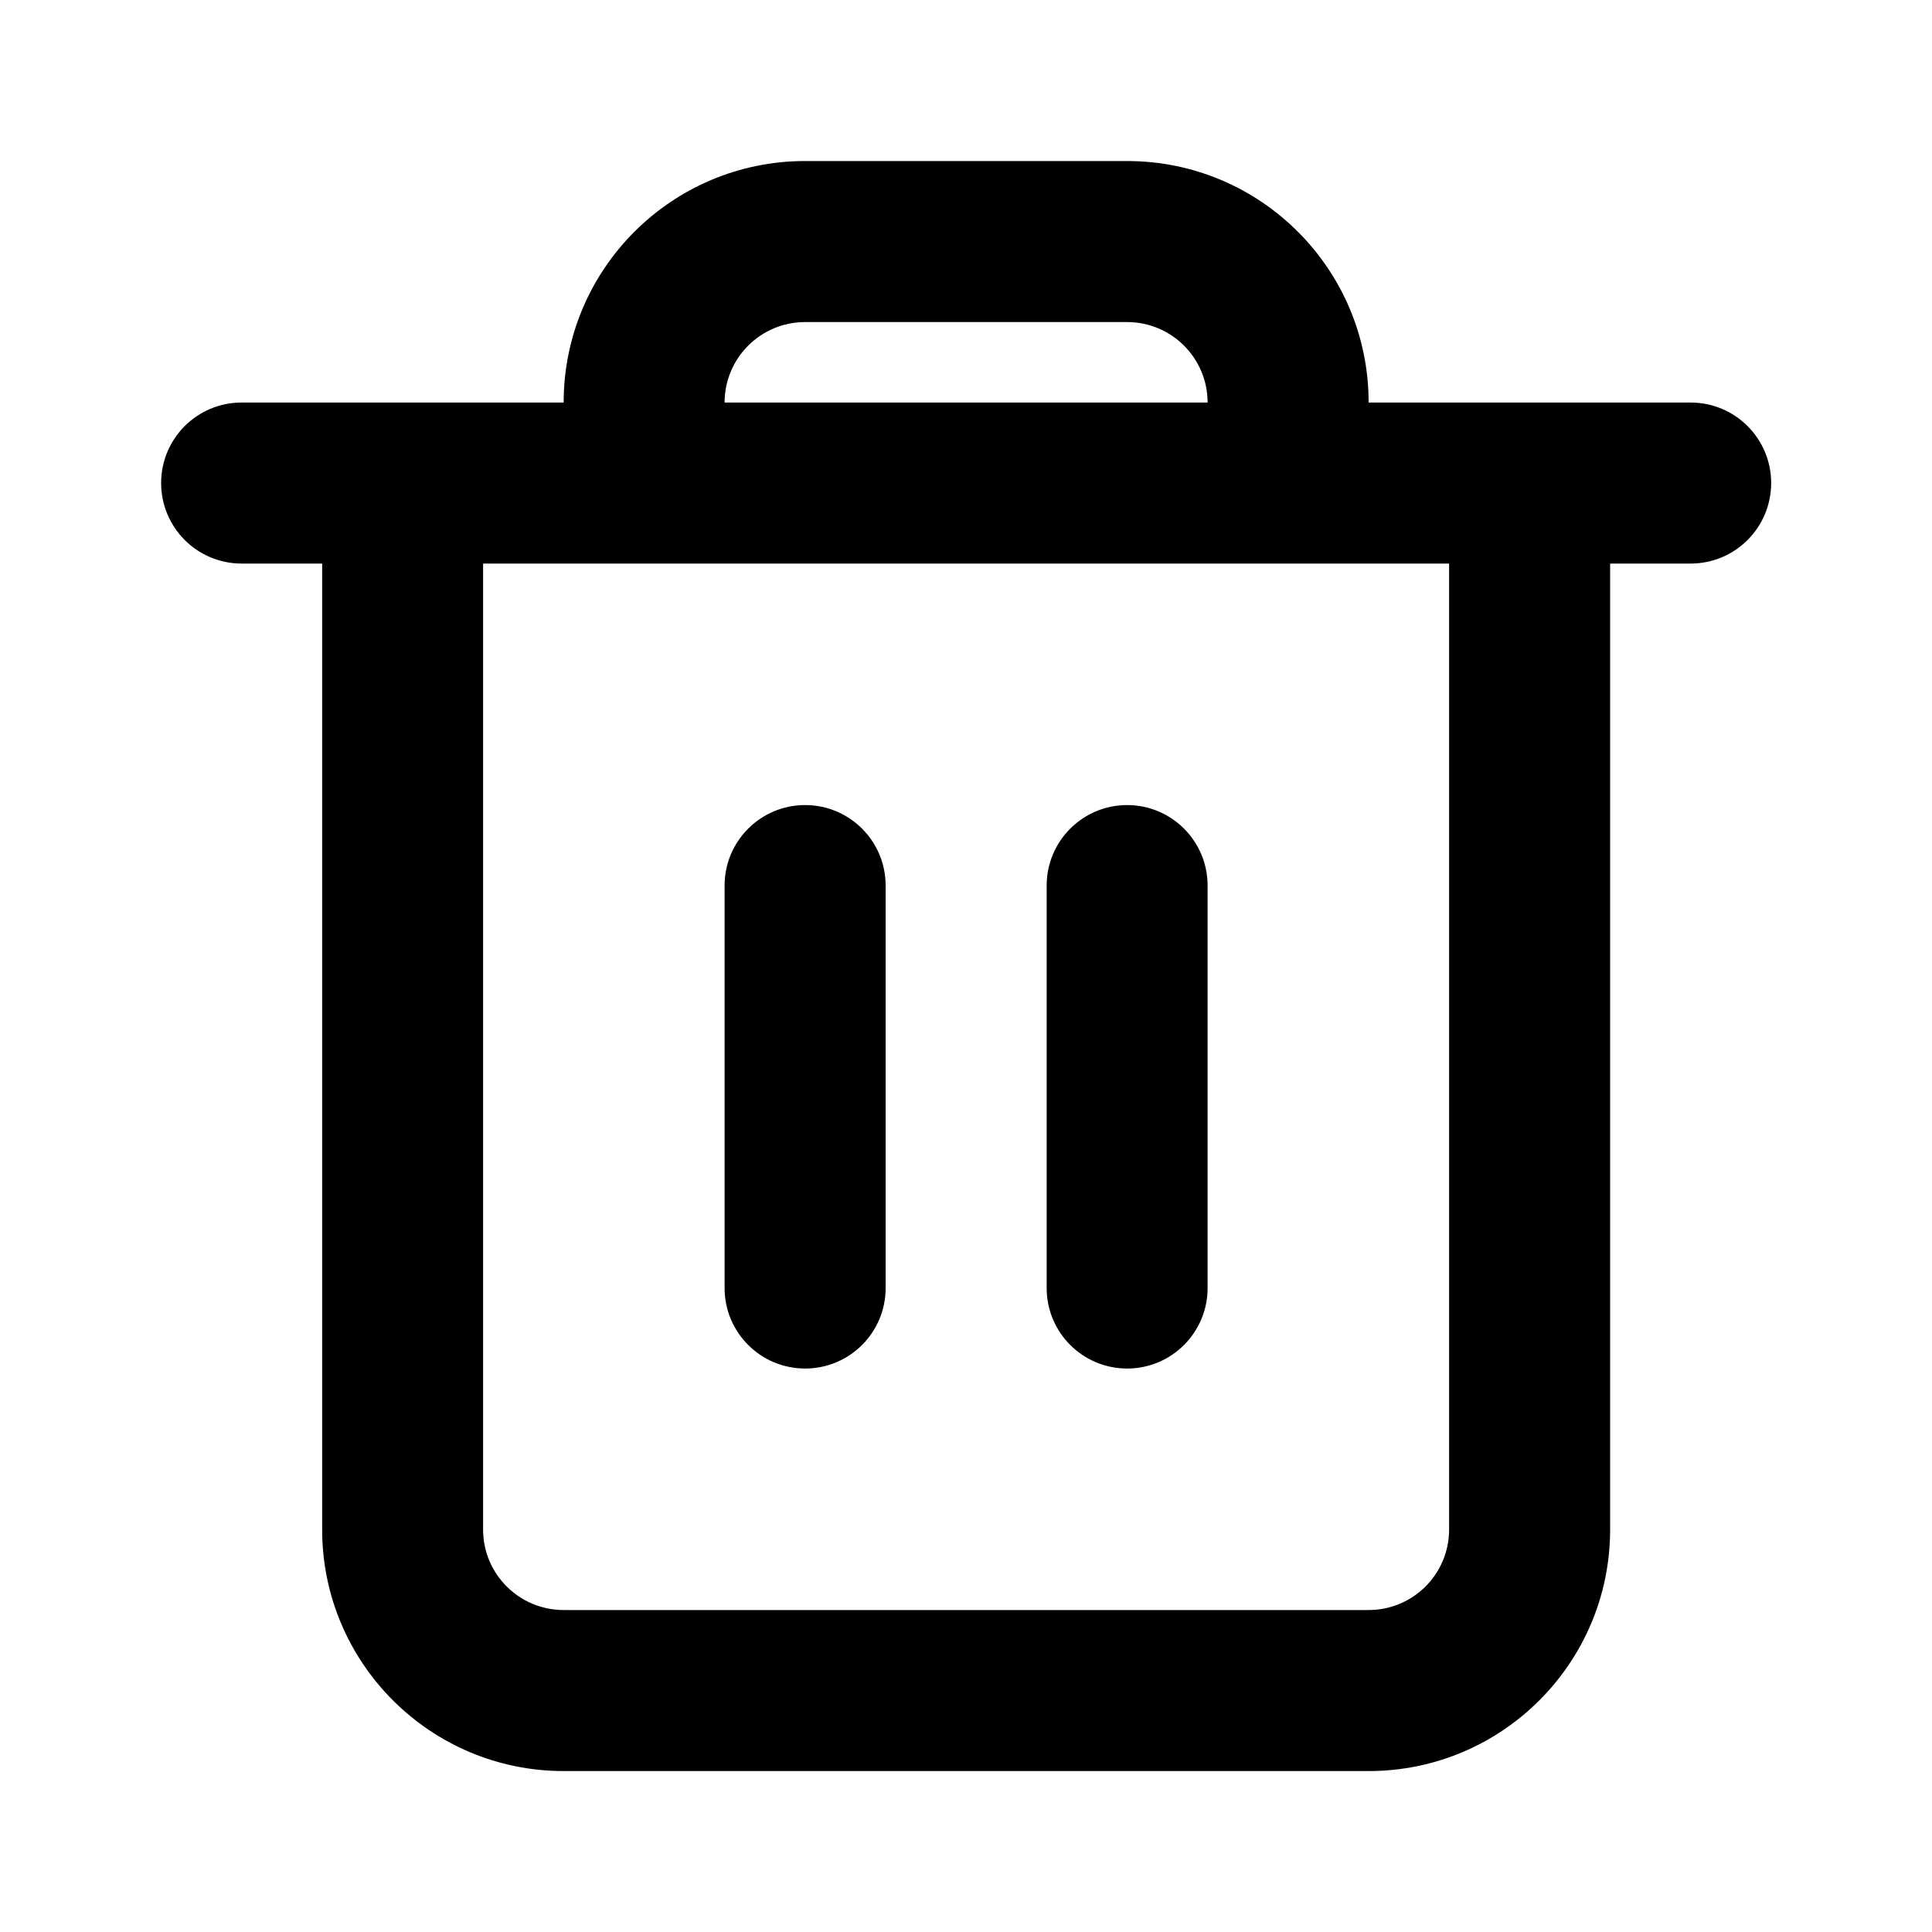
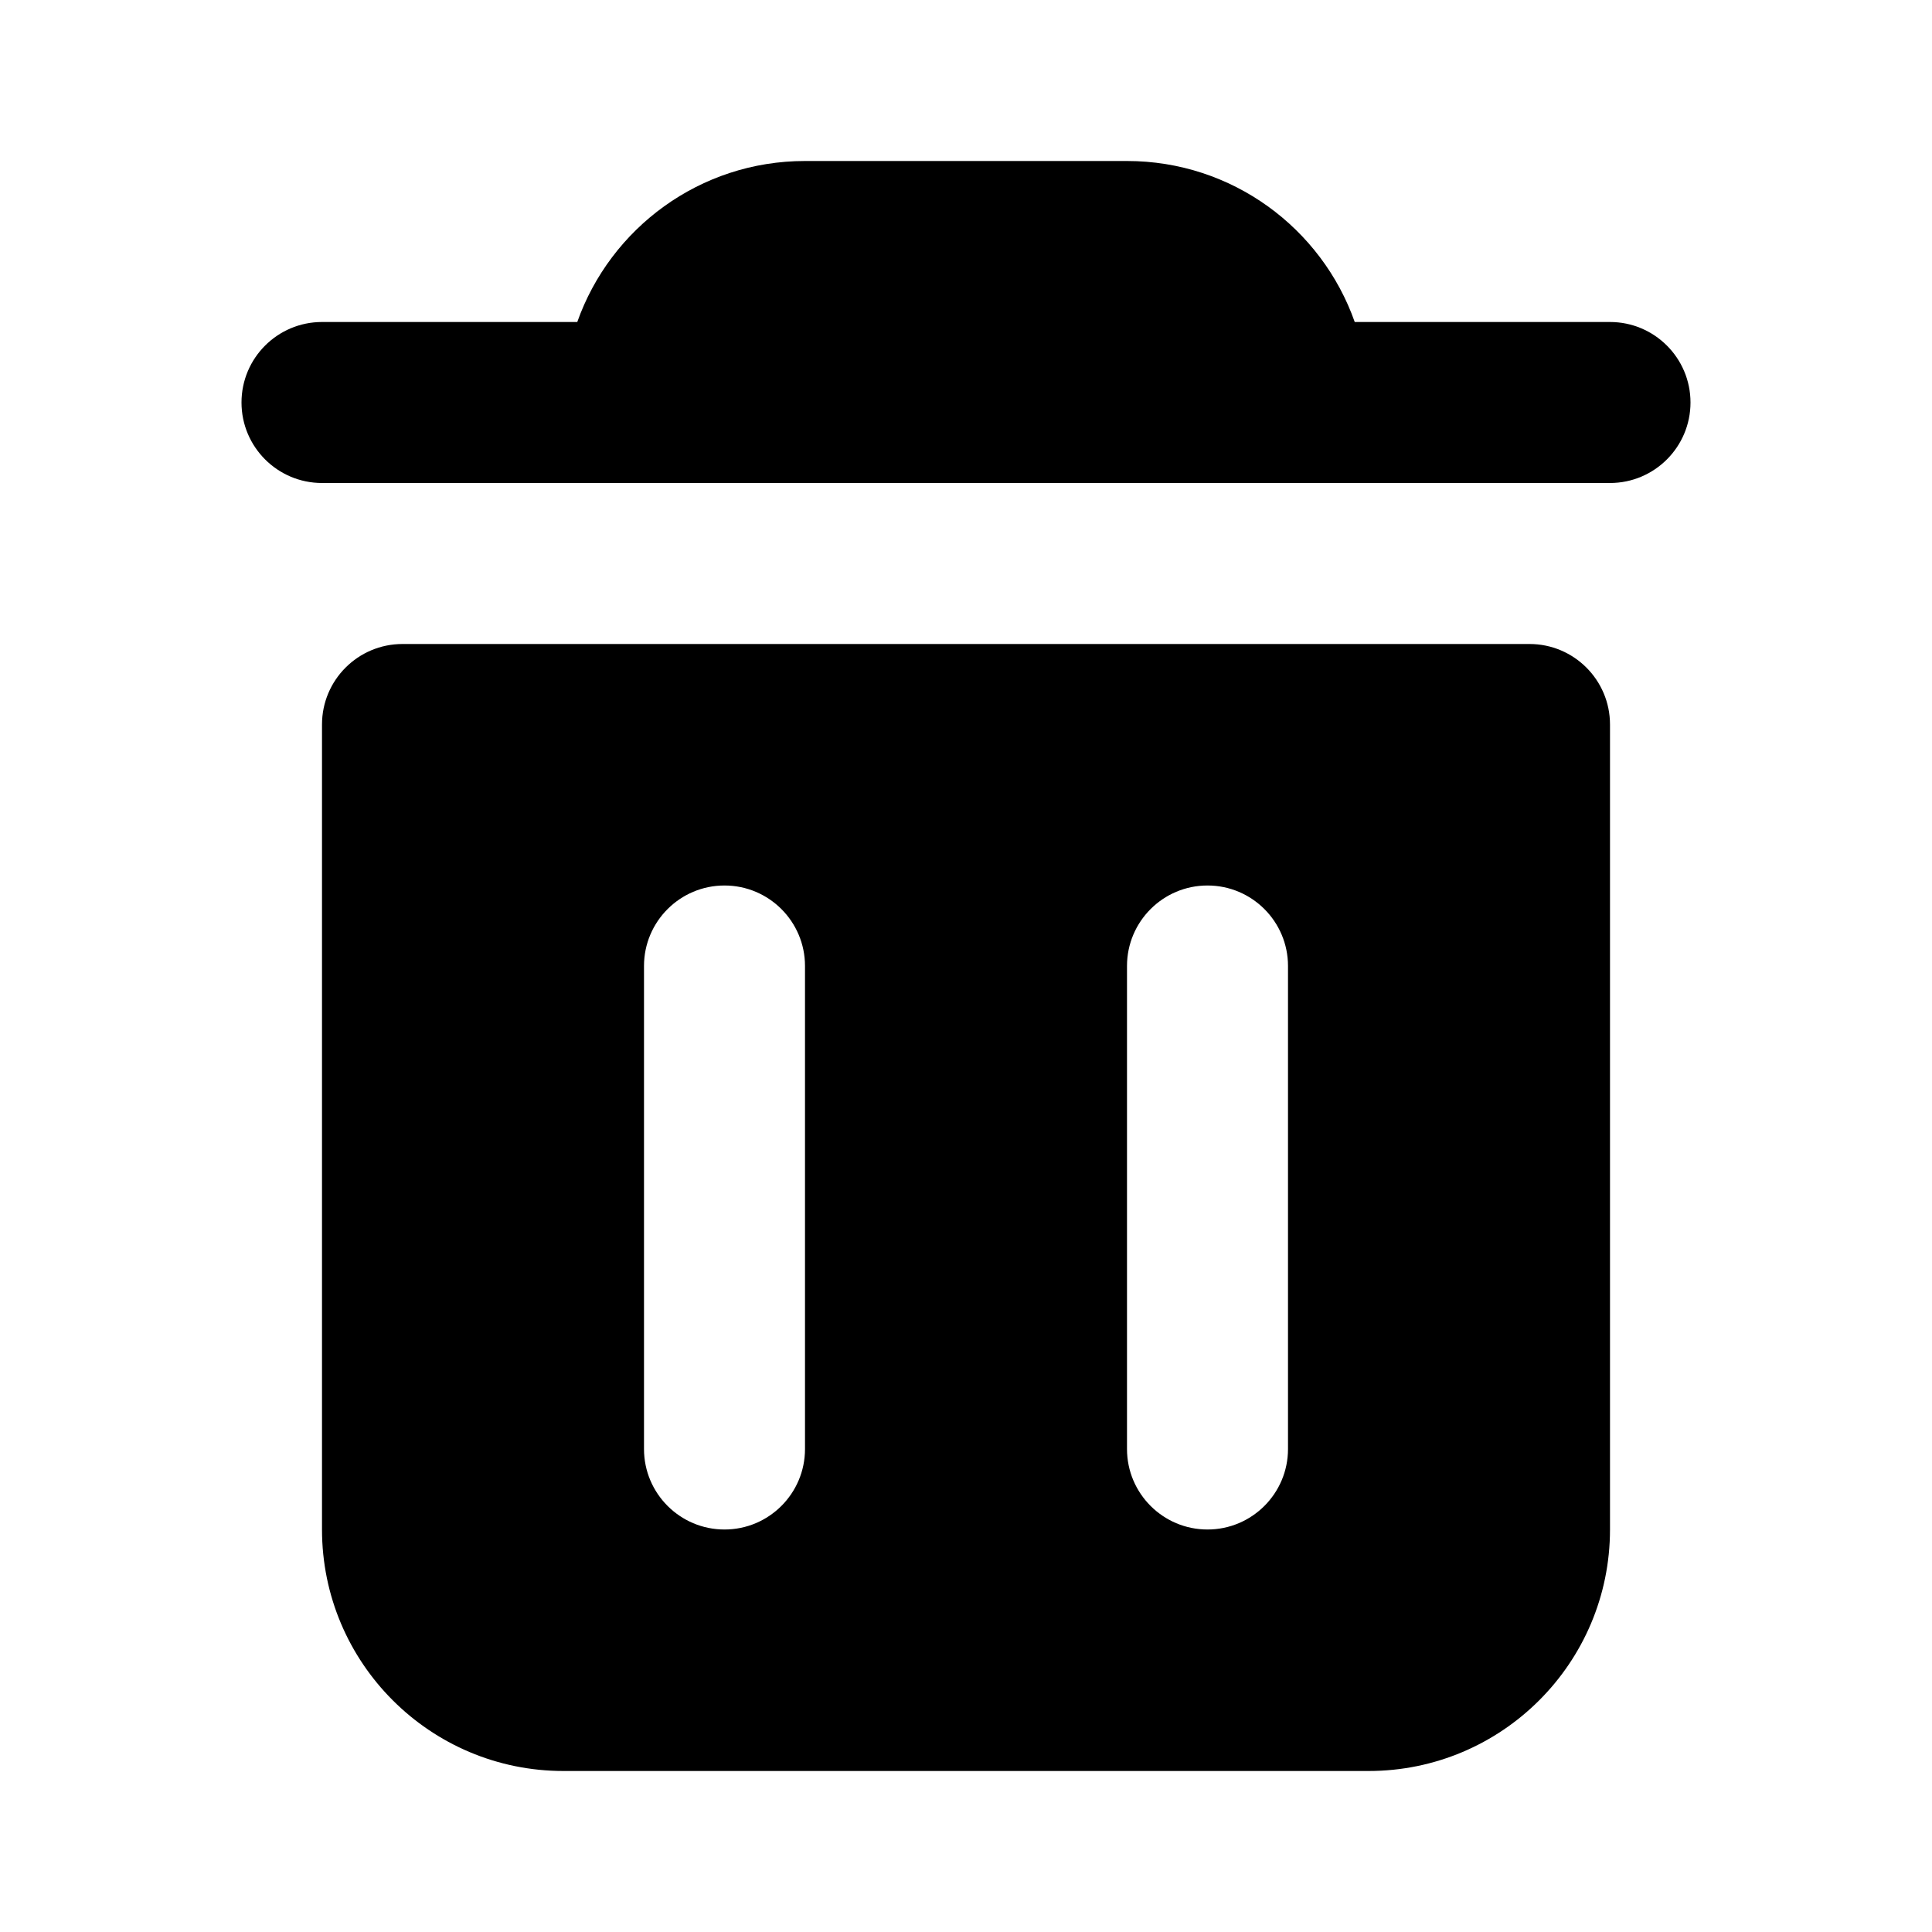
- <svg xmlns="http://www.w3.org/2000/svg" width="20" height="20" viewBox="0 0 20 20" fill="none">
-   <path fill-rule="evenodd" clip-rule="evenodd" d="M8.335 8.334C8.795 8.334 9.168 8.707 9.168 9.167V13.334C9.168 13.794 8.795 14.167 8.335 14.167C7.874 14.167 7.501 13.794 7.501 13.334V9.167C7.501 8.707 7.874 8.334 8.335 8.334Z" fill="currentColor" />
-   <path fill-rule="evenodd" clip-rule="evenodd" d="M11.668 8.334C12.128 8.334 12.501 8.707 12.501 9.167V13.334C12.501 13.794 12.128 14.167 11.668 14.167C11.208 14.167 10.835 13.794 10.835 13.334V9.167C10.835 8.707 11.208 8.334 11.668 8.334Z" fill="currentColor" />
-   <path fill-rule="evenodd" clip-rule="evenodd" d="M8.335 1.667C6.954 1.667 5.835 2.786 5.835 4.167H2.501C2.041 4.167 1.668 4.54 1.668 5C1.668 5.461 2.041 5.834 2.501 5.834H3.335V15.834C3.335 17.214 4.454 18.334 5.835 18.334H14.168C15.549 18.334 16.668 17.214 16.668 15.834V5.834H17.501C17.962 5.834 18.335 5.461 18.335 5C18.335 4.54 17.962 4.167 17.501 4.167H14.168C14.168 2.786 13.049 1.667 11.668 1.667H8.335ZM12.501 4.167C12.501 3.707 12.128 3.334 11.668 3.334H8.335C7.874 3.334 7.501 3.707 7.501 4.167H12.501ZM5.001 5.834V15.834C5.001 16.294 5.374 16.667 5.835 16.667H14.168C14.628 16.667 15.001 16.294 15.001 15.834V5.834H5.001Z" fill="currentColor" />
+ <svg xmlns="http://www.w3.org/2000/svg" width="24" height="24" viewBox="0 0 24 24" fill="none">
+   <g transform="translate(3 2)">
+     <path fill-rule="evenodd" clip-rule="evenodd" d="M2 6C1.448 6 1 6.448 1 7V17C1 18.657 2.343 20 4 20H14C15.657 20 17 18.657 17 17V7C17 6.448 16.552 6 16 6H2ZM6 9C6.552 9 7 9.448 7 10V16C7 16.552 6.552 17 6 17C5.448 17 5 16.552 5 16V10C5 9.448 5.448 9 6 9ZM13 10C13 9.448 12.552 9 12 9C11.448 9 11 9.448 11 10V16C11 16.552 11.448 17 12 17C12.552 17 13 16.552 13 16V10Z" fill="currentColor" />
+     <path d="M1 4C0.448 4 0 3.552 0 3C0 2.448 0.448 2 1 2H4.171C4.583 0.835 5.694 0 7 0H11C12.306 0 13.418 0.835 13.829 2H17C17.552 2 18 2.448 18 3C18 3.552 17.552 4 17 4H1Z" fill="currentColor" />
+   </g>
</svg>
